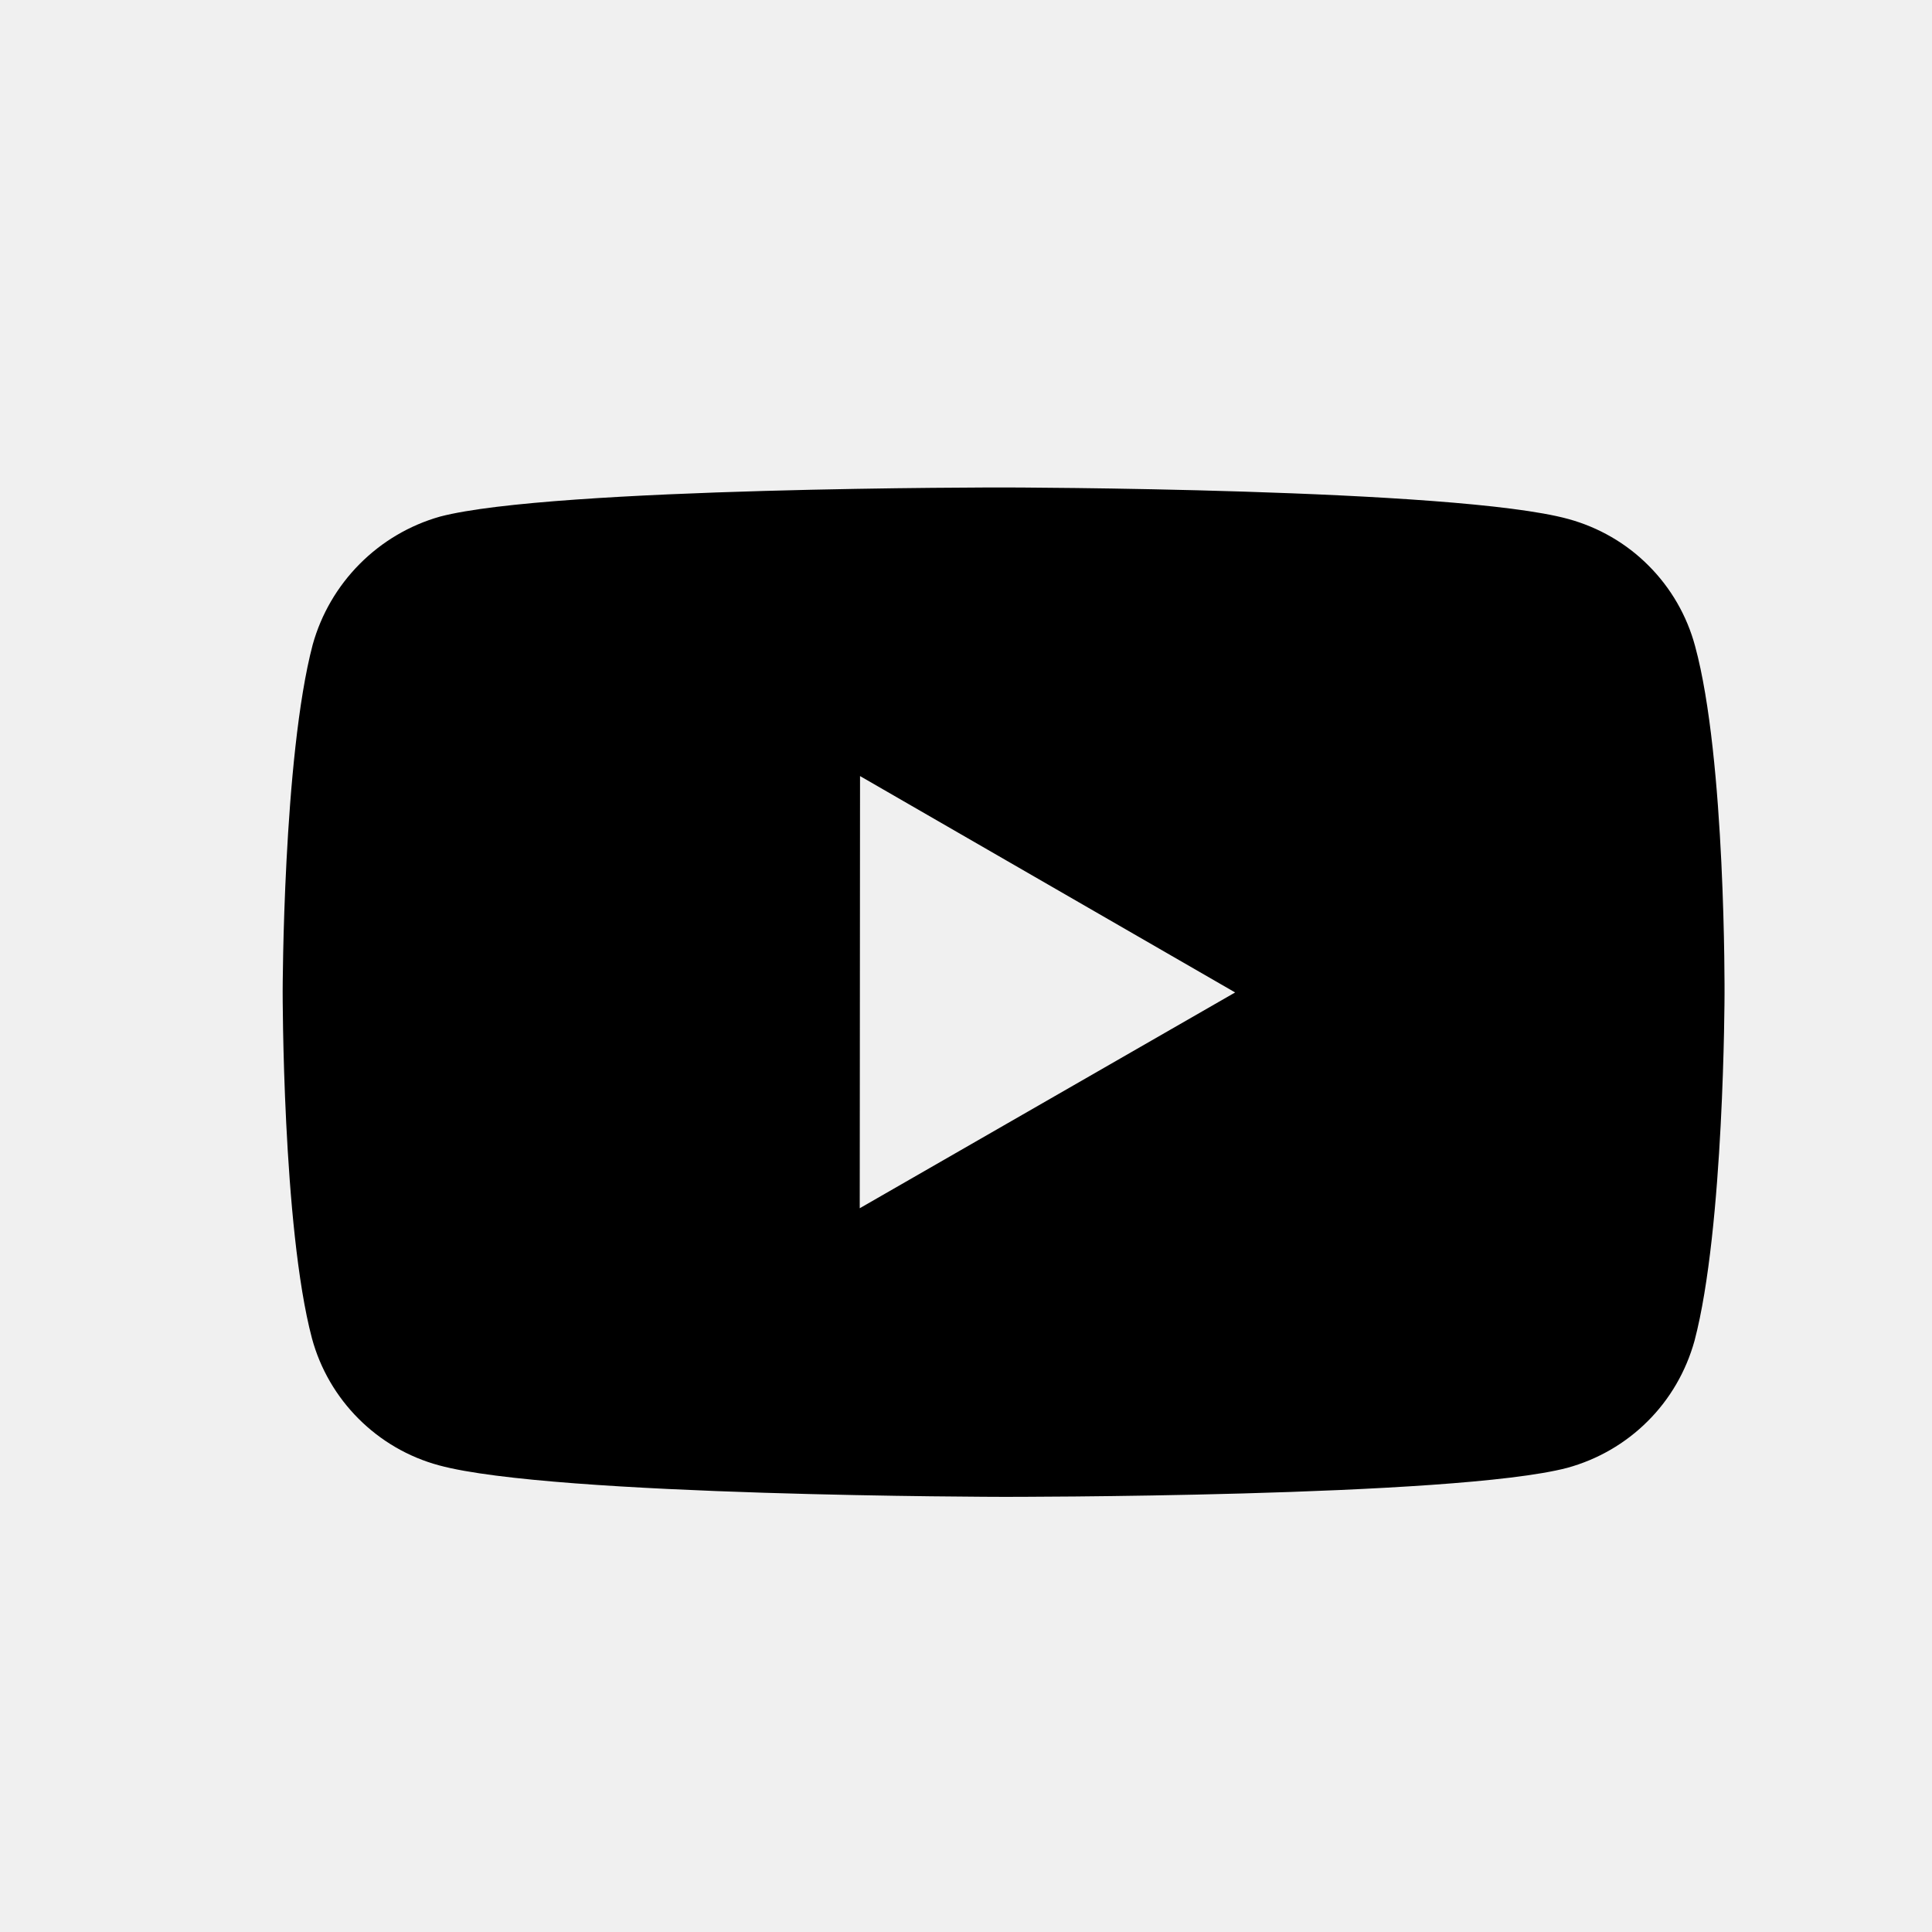
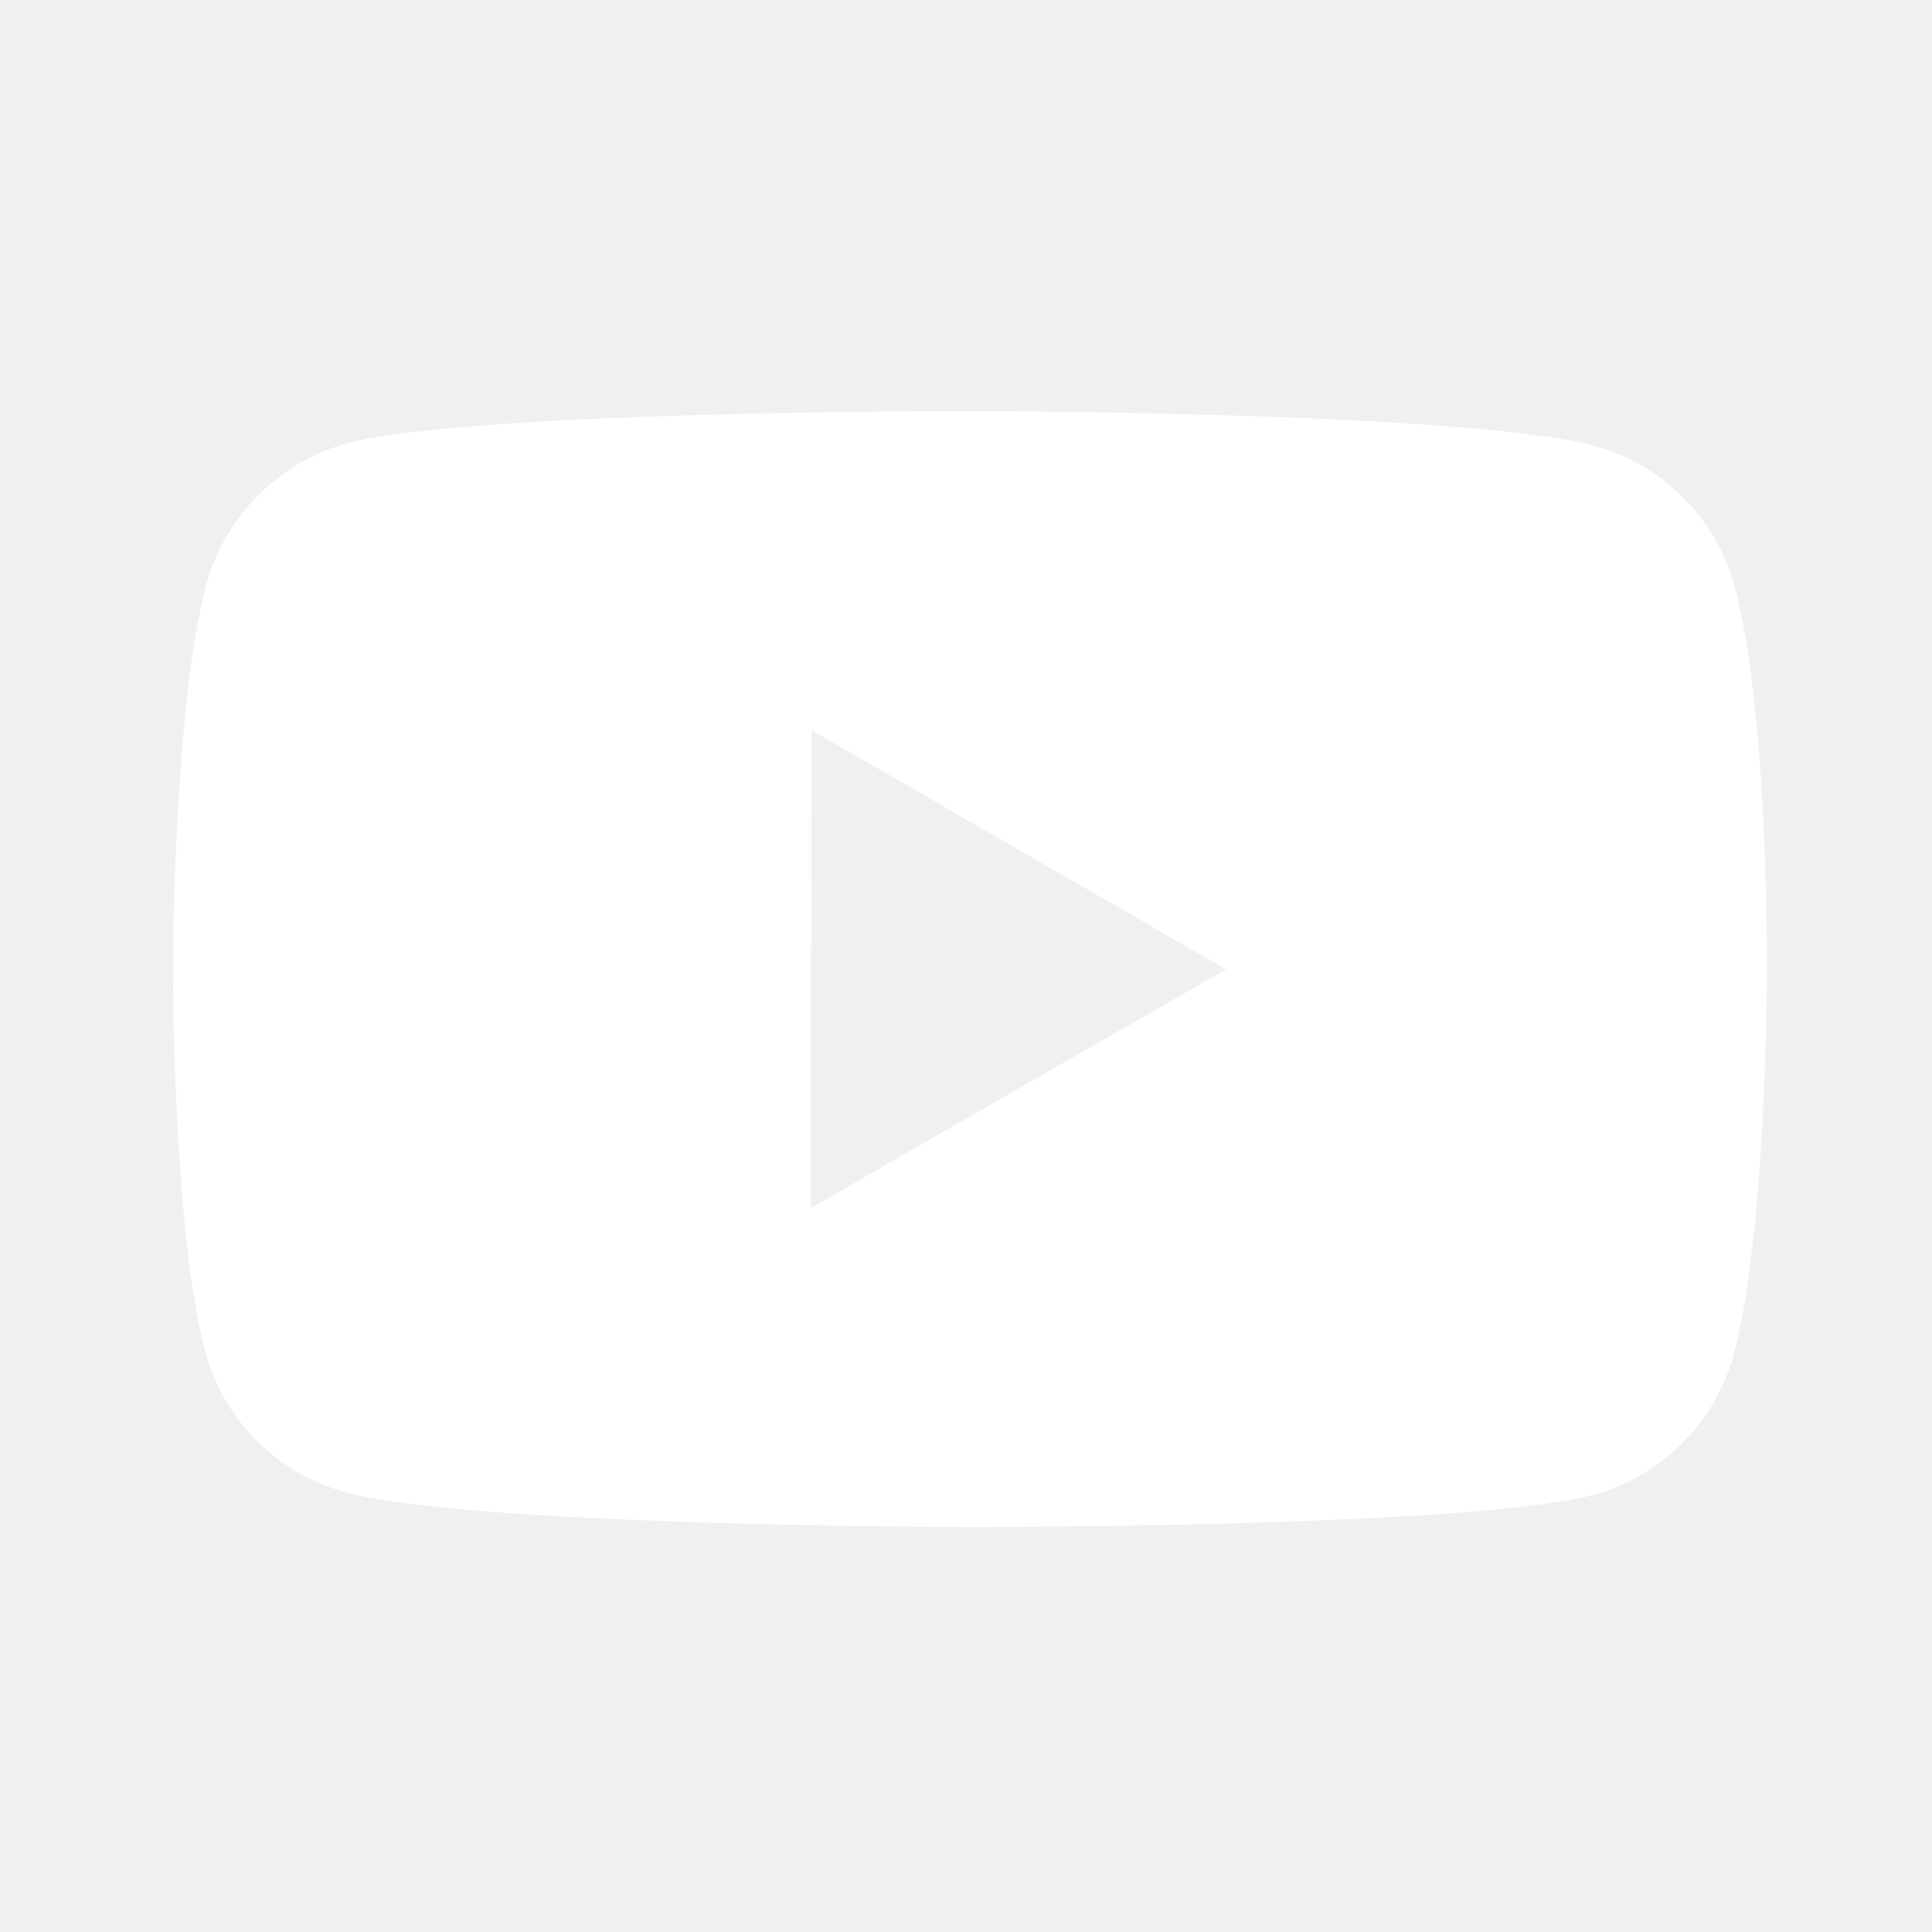
- <svg xmlns="http://www.w3.org/2000/svg" width="13" height="13" viewBox="0 0 13 13" fill="none">
-   <path d="M11.406 4.348C11.351 4.143 11.243 3.956 11.093 3.806C10.944 3.656 10.757 3.548 10.552 3.492C9.793 3.284 6.756 3.28 6.756 3.28C6.756 3.28 3.72 3.277 2.961 3.476C2.756 3.534 2.57 3.644 2.42 3.795C2.27 3.946 2.161 4.133 2.104 4.338C1.904 5.097 1.902 6.671 1.902 6.671C1.902 6.671 1.9 8.254 2.099 9.005C2.211 9.42 2.538 9.748 2.954 9.86C3.721 10.069 6.749 10.072 6.749 10.072C6.749 10.072 9.786 10.076 10.545 9.877C10.75 9.821 10.937 9.713 11.087 9.563C11.237 9.414 11.345 9.227 11.402 9.022C11.602 8.264 11.604 6.69 11.604 6.69C11.604 6.69 11.613 5.107 11.406 4.348ZM5.785 8.13L5.787 5.222L8.311 6.678L5.785 8.13Z" fill="black" />
+ <svg xmlns="http://www.w3.org/2000/svg" width="58" height="58" viewBox="0 0 58 58" fill="none">
+   <g id="Icon / Youtube">
+     <path id="Vector" d="M52.073 17.607C51.801 16.597 51.269 15.675 50.529 14.935C49.79 14.194 48.87 13.659 47.86 13.385C44.115 12.357 29.135 12.34 29.135 12.34C29.135 12.34 14.158 12.323 10.411 13.306C9.401 13.593 8.483 14.135 7.744 14.88C7.004 15.624 6.468 16.546 6.188 17.557C5.2 21.302 5.191 29.068 5.191 29.068C5.191 29.068 5.181 36.873 6.162 40.579C6.712 42.628 8.326 44.247 10.377 44.799C14.16 45.827 29.099 45.844 29.099 45.844C29.099 45.844 44.08 45.861 47.824 44.88C48.834 44.606 49.755 44.073 50.496 43.334C51.237 42.594 51.773 41.674 52.049 40.665C53.039 36.923 53.046 29.159 53.046 29.159C53.046 29.159 53.094 21.352 52.073 17.607ZM24.344 36.263L24.355 21.916L36.806 29.101L24.344 36.263Z" fill="white" />
+   </g>
</svg>
